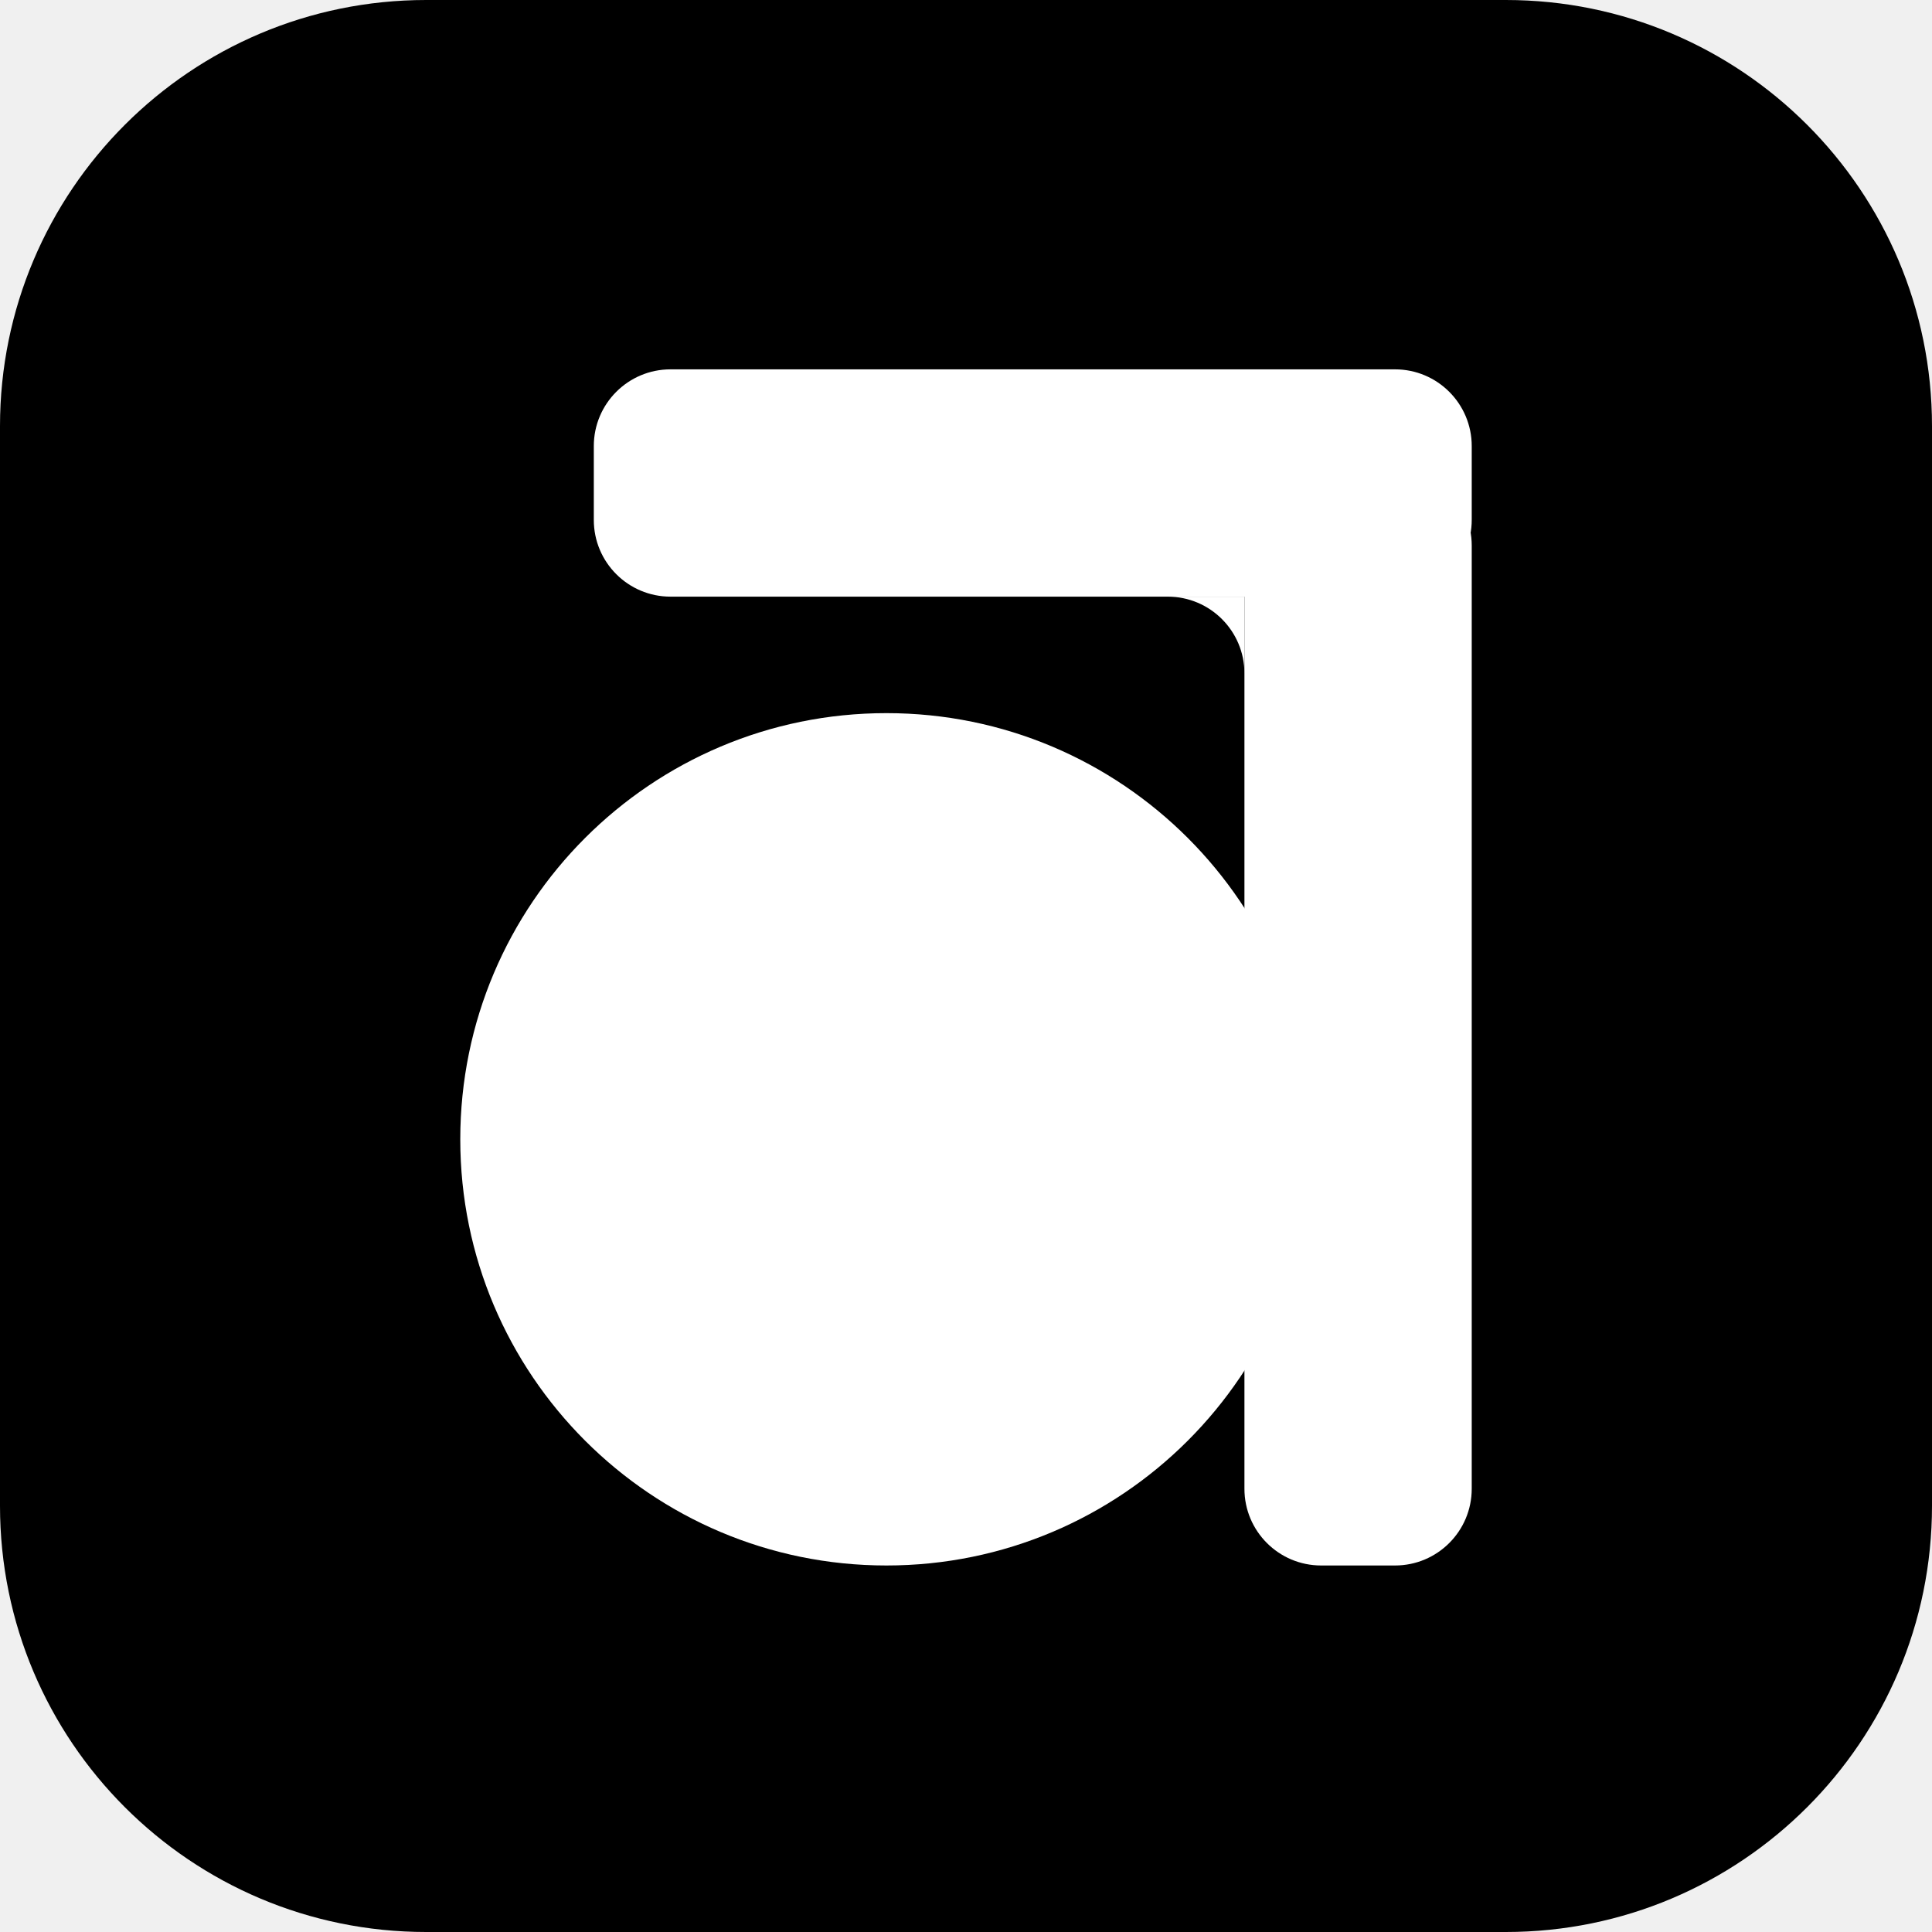
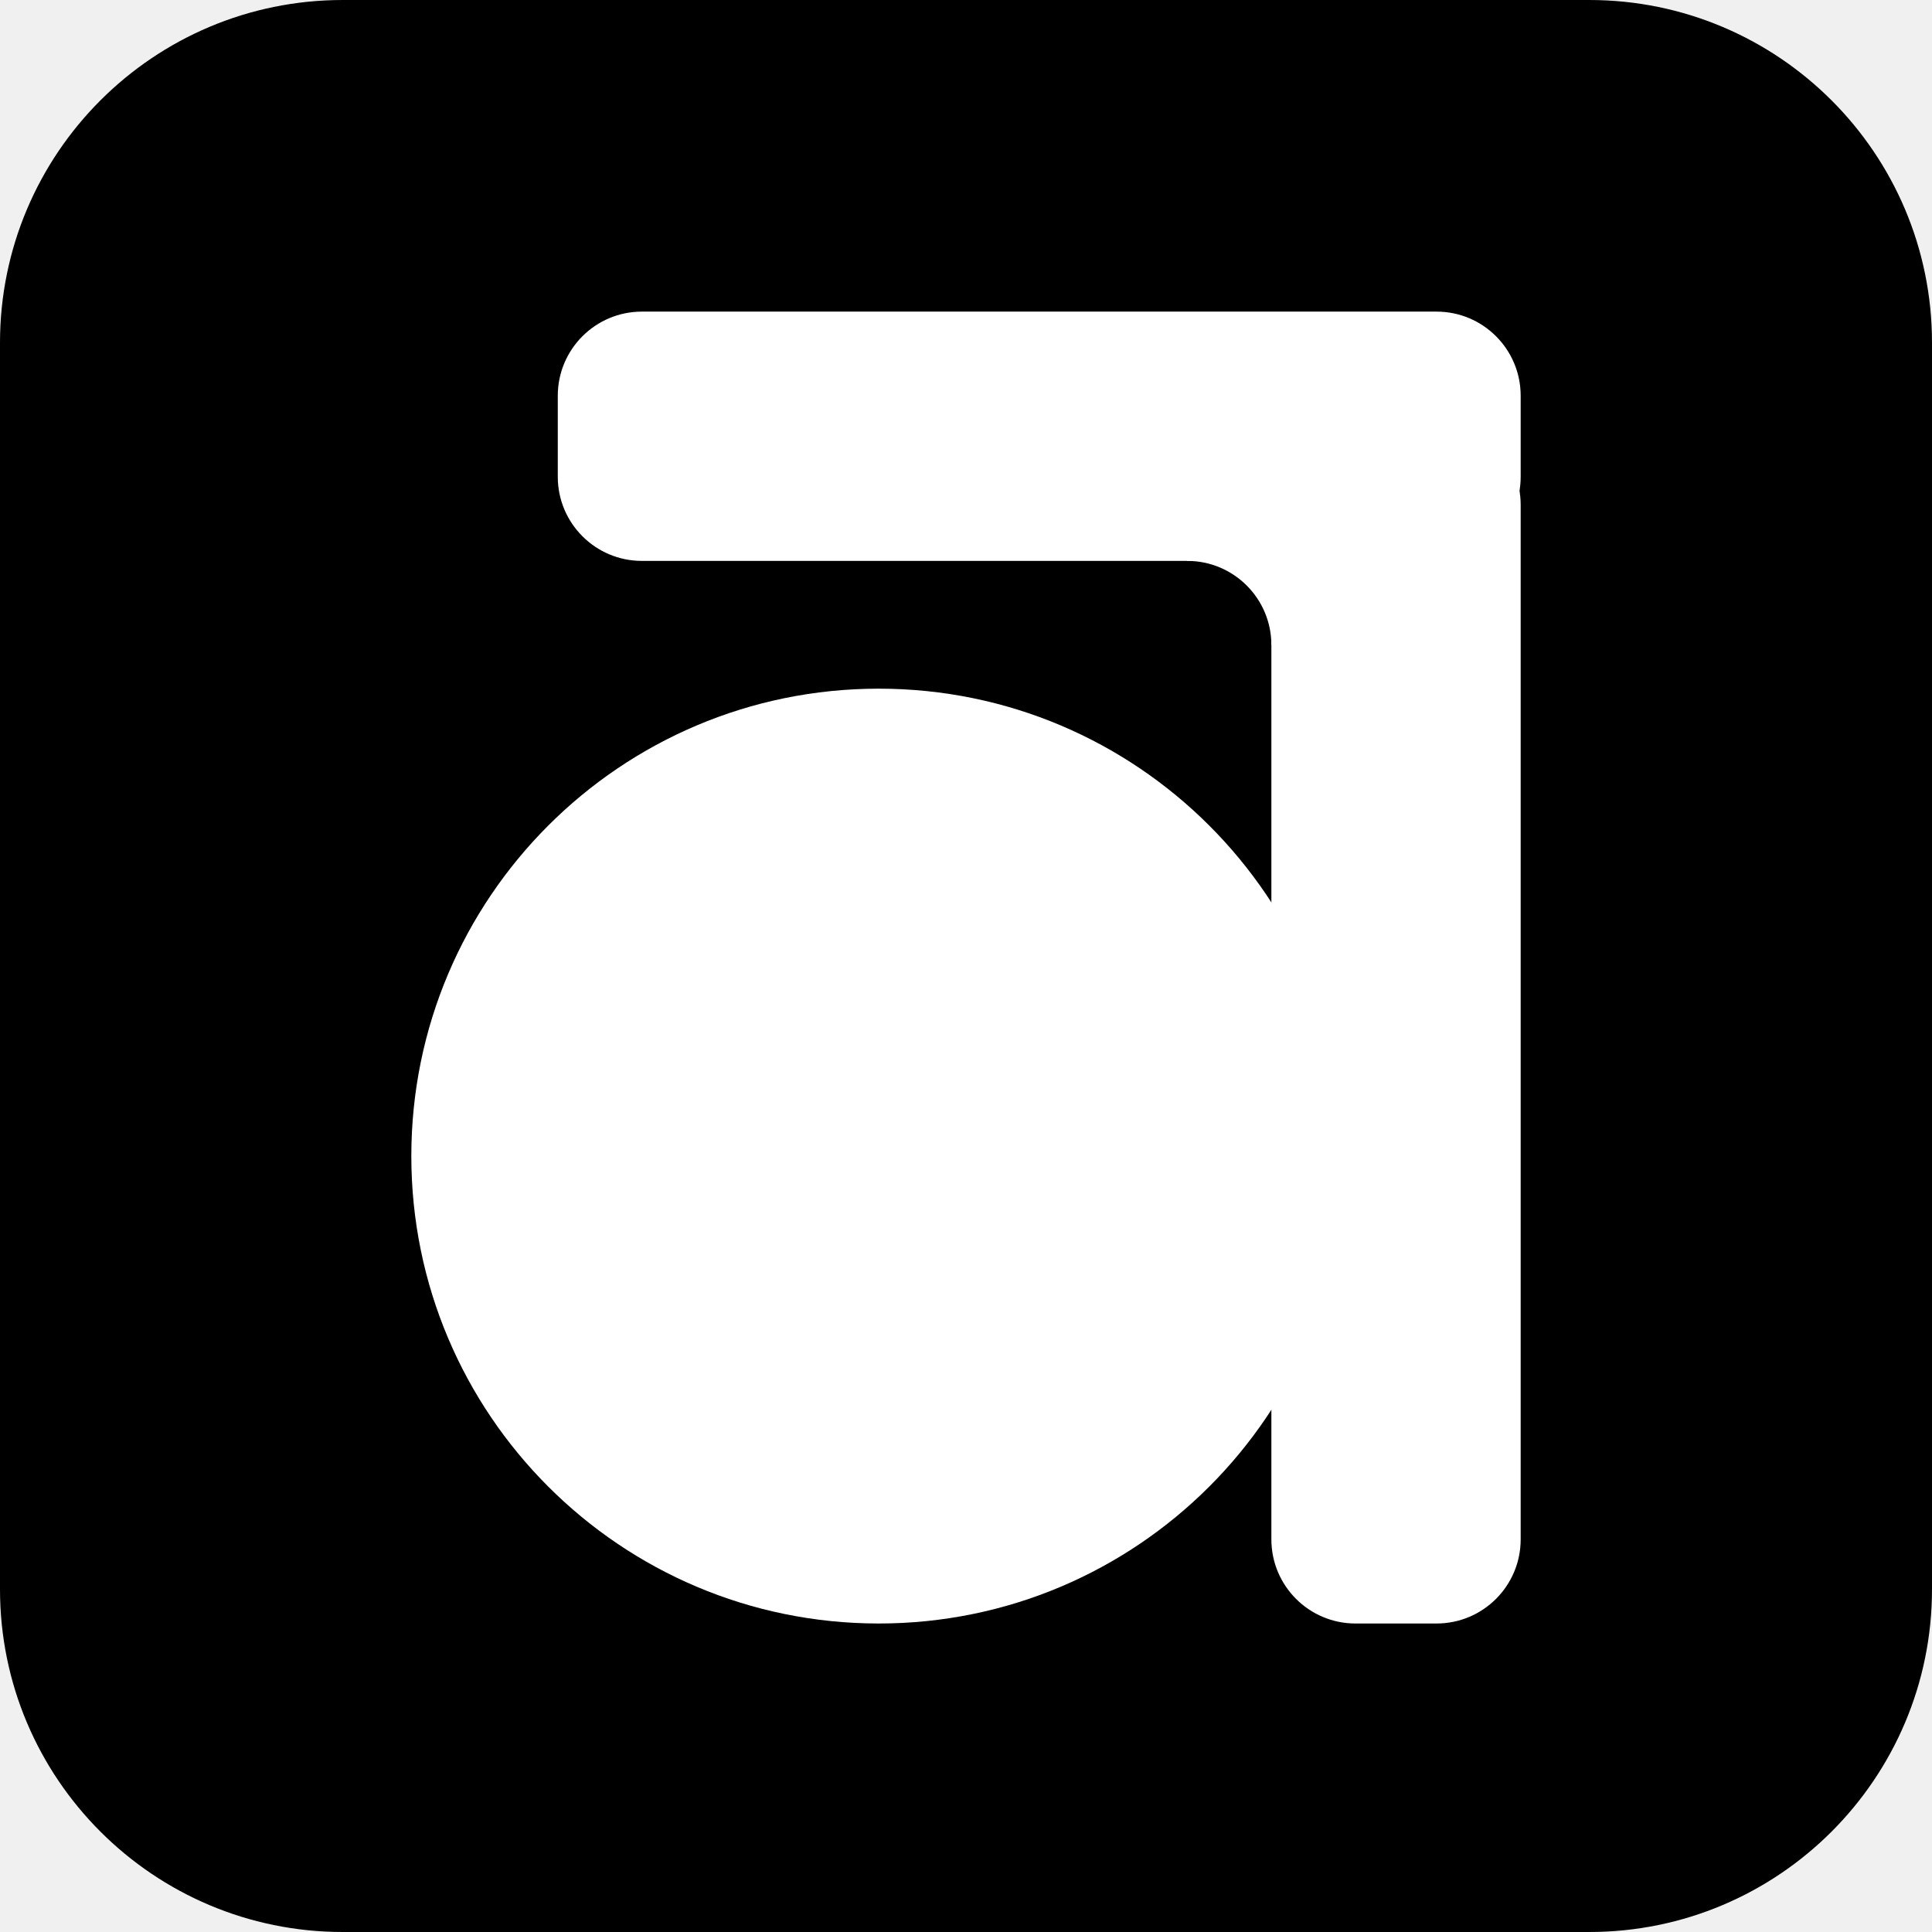
- <svg xmlns="http://www.w3.org/2000/svg" viewBox="-140 -110 680 680">
-   <rect x="-140" y="-110" width="680" height="680" rx="150" fill="#000" />
+ <svg xmlns="http://www.w3.org/2000/svg" viewBox="-110 -80 620 620">
+   <rect x="-110" y="-80" width="620" height="620" rx="110" fill="#000" />
  <g fill="#fff">
    <path d="M69 47C69 32.088 81.088 20 96 20H351C365.912 20 378 32.088 378 47V73C378 87.912 365.912 100 351 100H96C81.088 100 69 87.912 69 73V47Z" />
    <path d="M351 55C365.912 55 378 67.088 378 82L378 414C378 428.912 365.912 441 351 441H325C310.088 441 298 428.912 298 414L298 82C298 67.088 310.088 55 325 55H351Z" />
-     <path d="M271 100L298 100L298 127A27 27 0 0 0 271 100Z" />
    <circle cx="172" cy="291" r="150" />
+     <path d="M271 100L271 97L301 97L301 127L298 127A27 27 0 0 0 271 100Z" />
  </g>
</svg>
